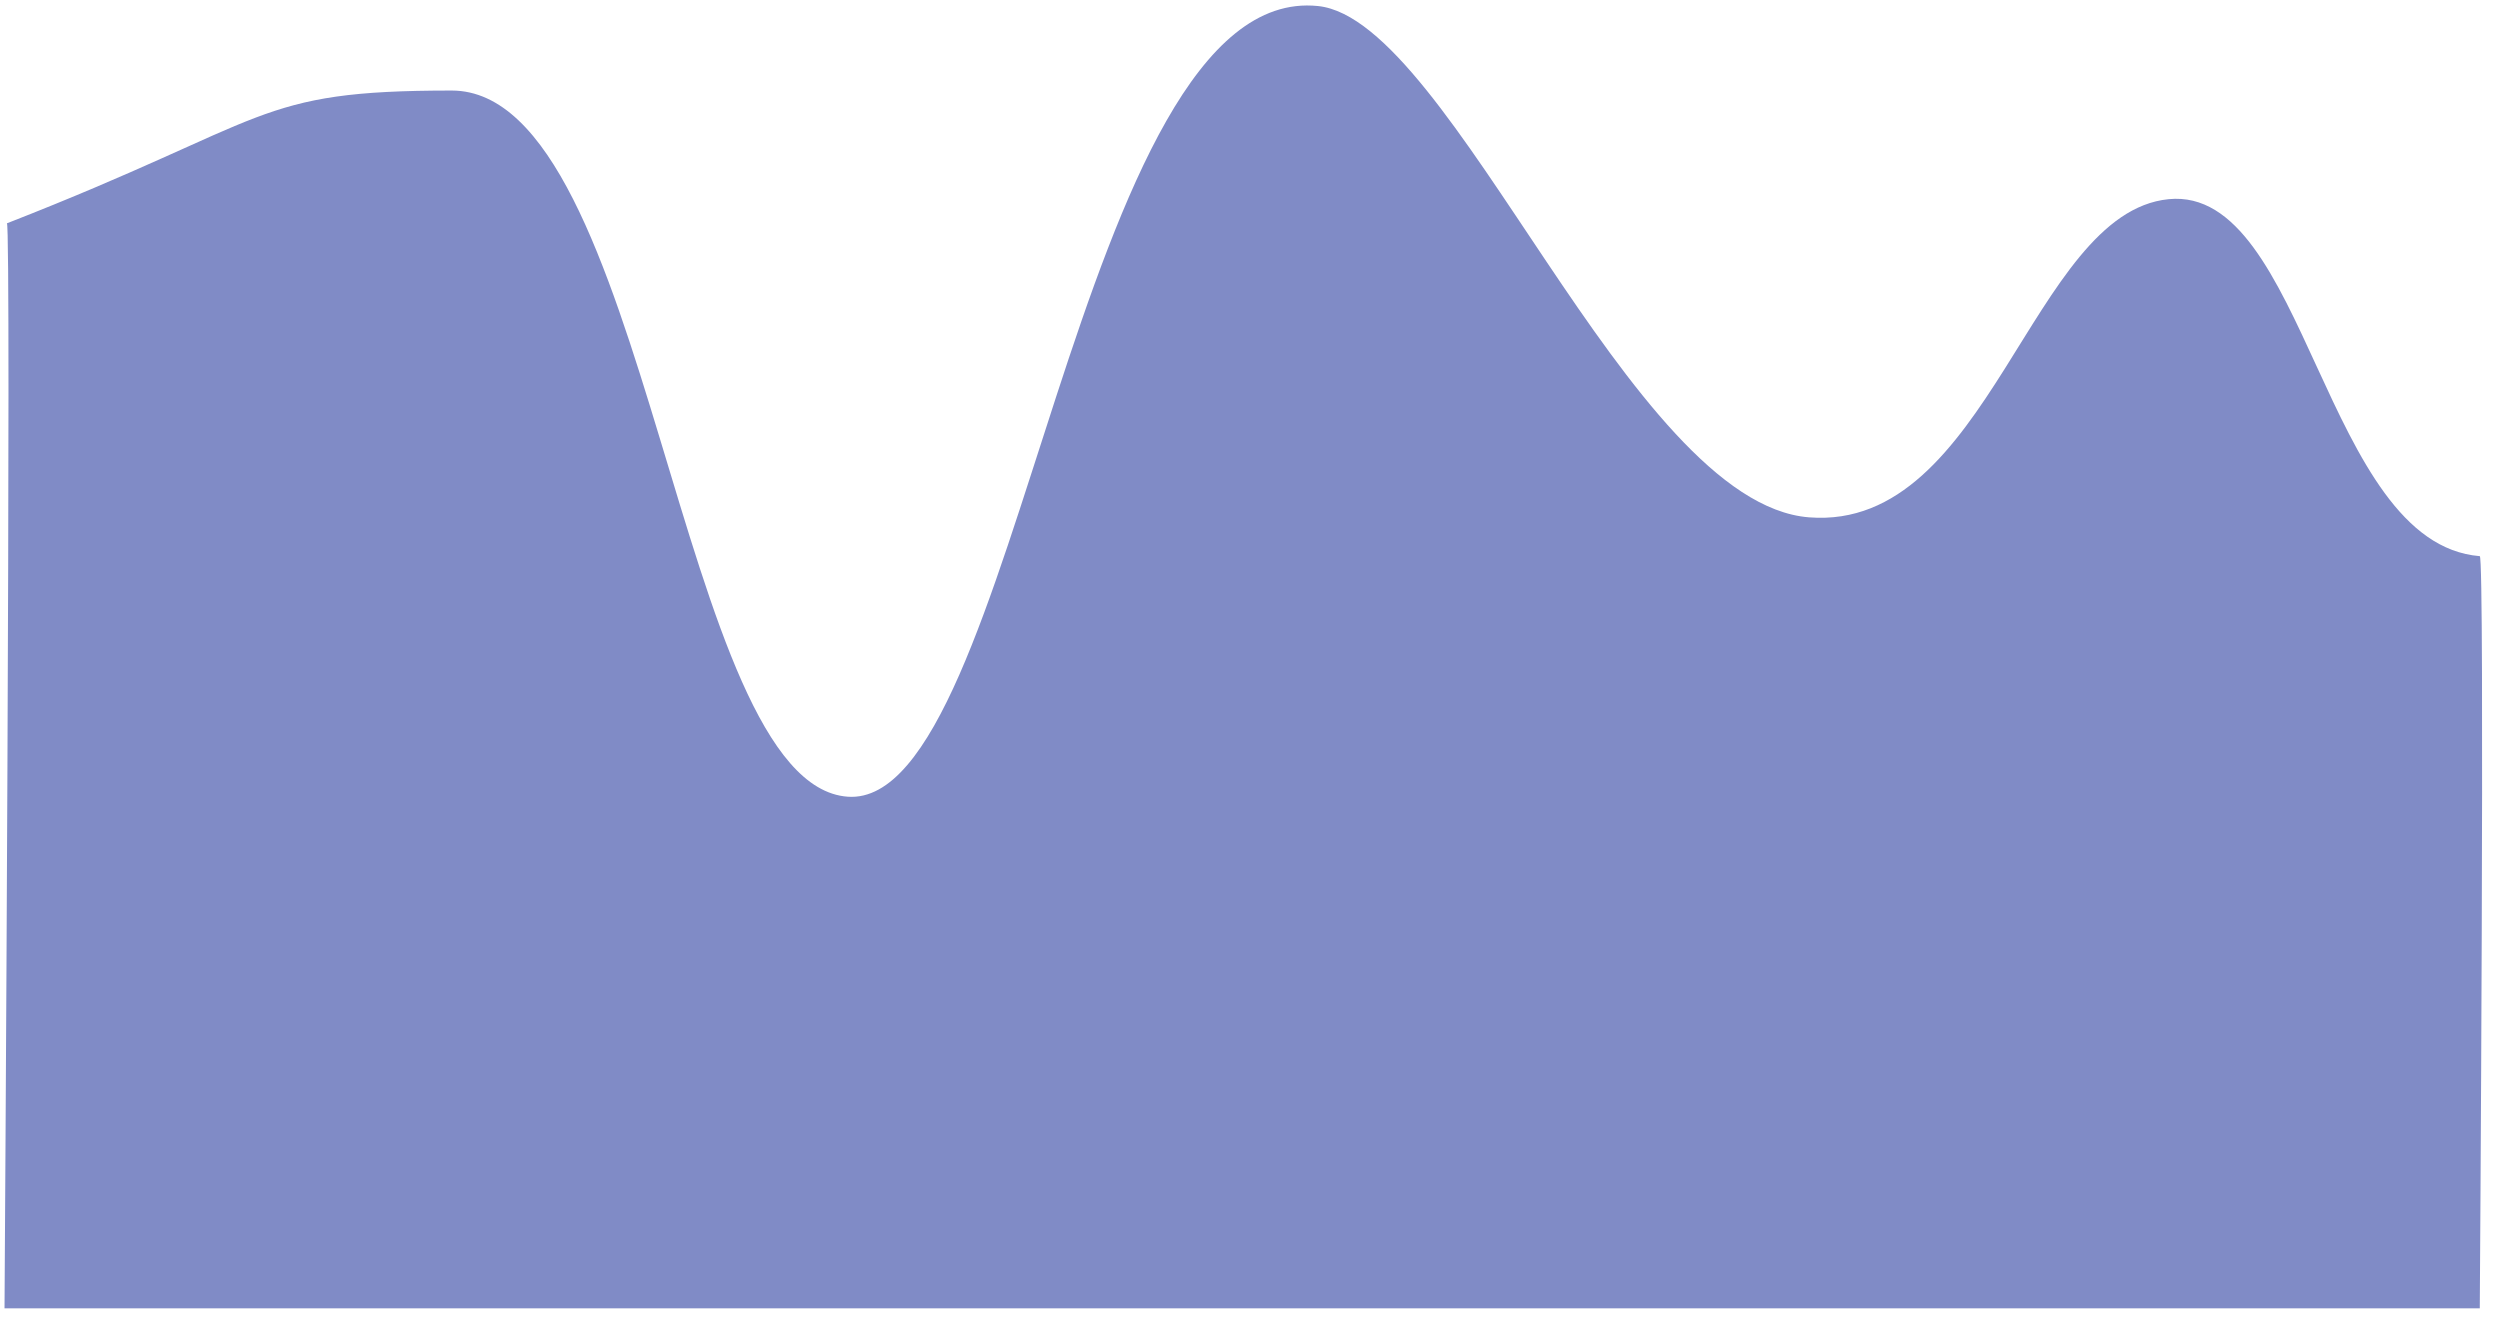
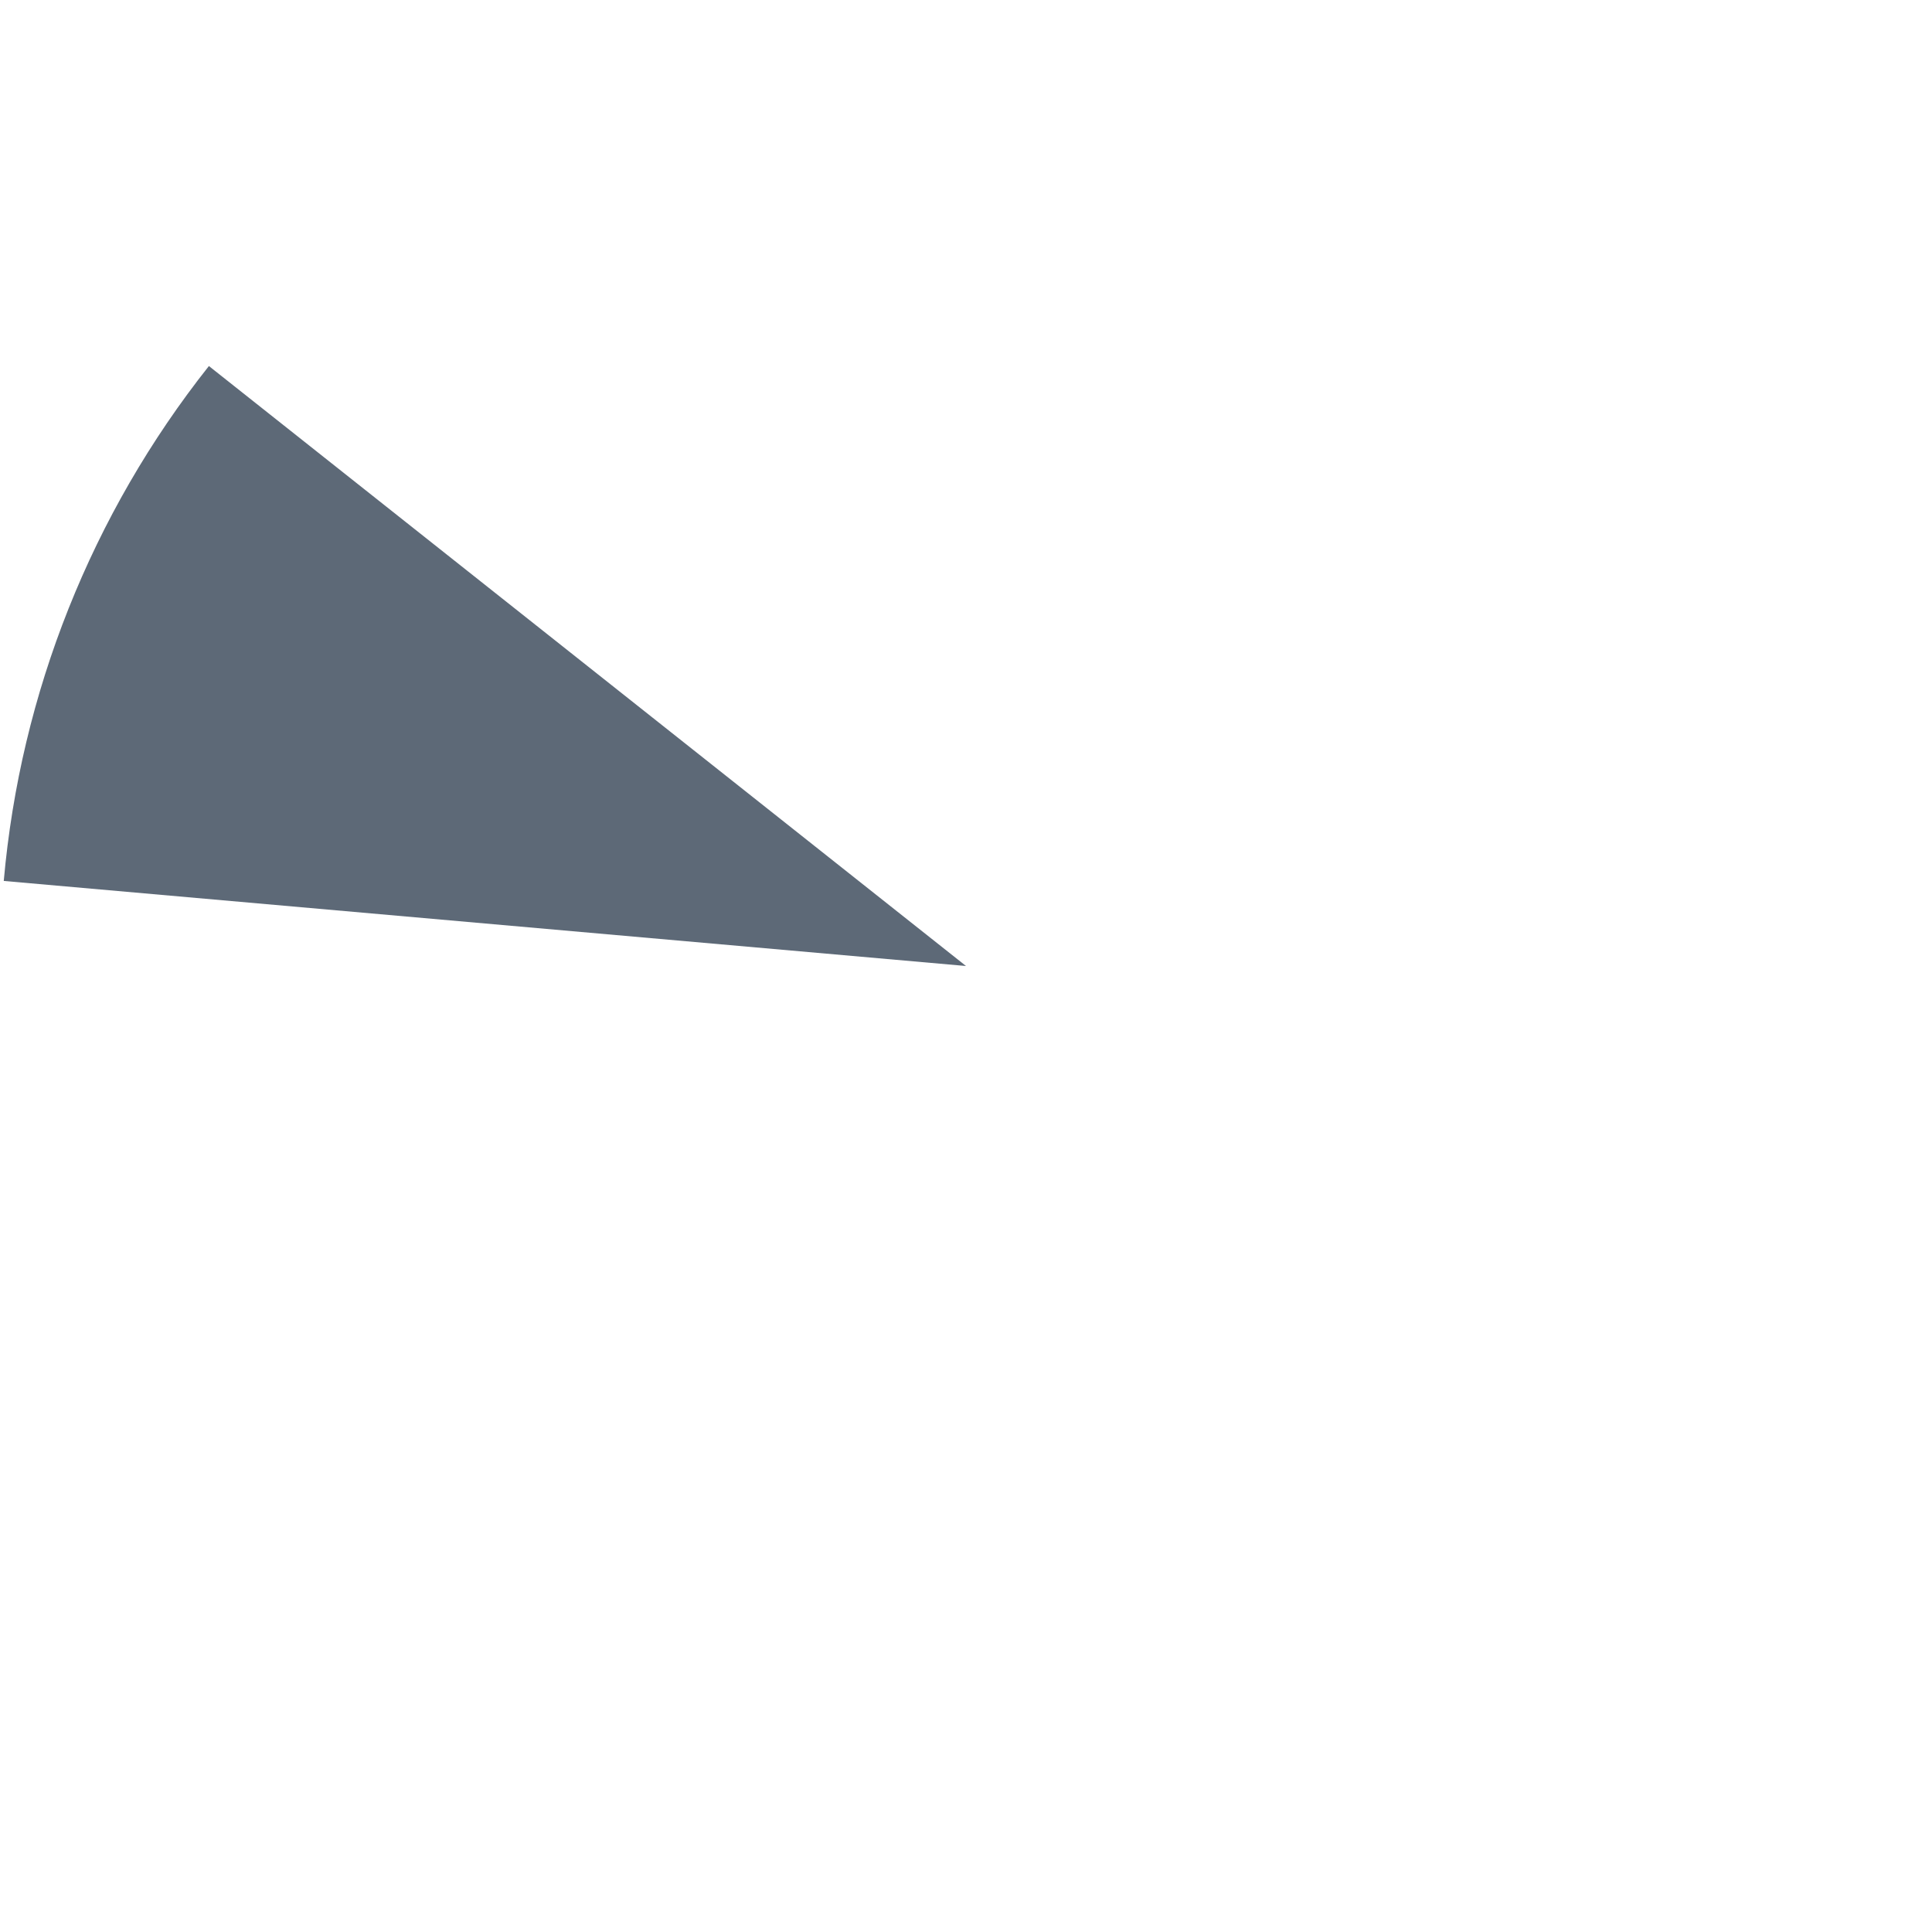
- <svg xmlns="http://www.w3.org/2000/svg" version="1.1" width="219px" height="116px">
-   <g transform="matrix(1 0 0 1 -833 -3547 )">
-     <path d="M 217.229 114.61  L 0.396 114.61  C 0.396 114.61  1.009 19.563  0.606 19.563  C 23.996 10.433  22.204 7.931  39.563 7.931  C 56.922 7.931  59.325 68.771  74.281 69.793  C 89.238 70.815  94.256 -1.659  115.459 0.529  C 127.247 1.745  142.698 44.095  158.483 45.32  C 174.267 46.545  177.911 18.647  189.971 17.448  C 202.032 16.25  203.559 47.609  217.229 48.719  C 217.688 48.666  217.229 114.61  217.229 114.61  Z " fill-rule="nonzero" fill="#808bc6" stroke="none" transform="matrix(1 0 0 1 833 3547 )" />
+ <svg xmlns="http://www.w3.org/2000/svg" version="1.1" width="160px" height="160px">
+   <g transform="matrix(1 0 0 1 -1060 -2678 )">
+     <path d="M 1077.3 2708.314  L 1140 2758  L 1060.311 2750.956  C 1061.687 2735.388  1067.593 2720.564  1077.3 2708.314  Z " fill-rule="nonzero" fill="#5d6977" stroke="none" />
  </g>
</svg>
